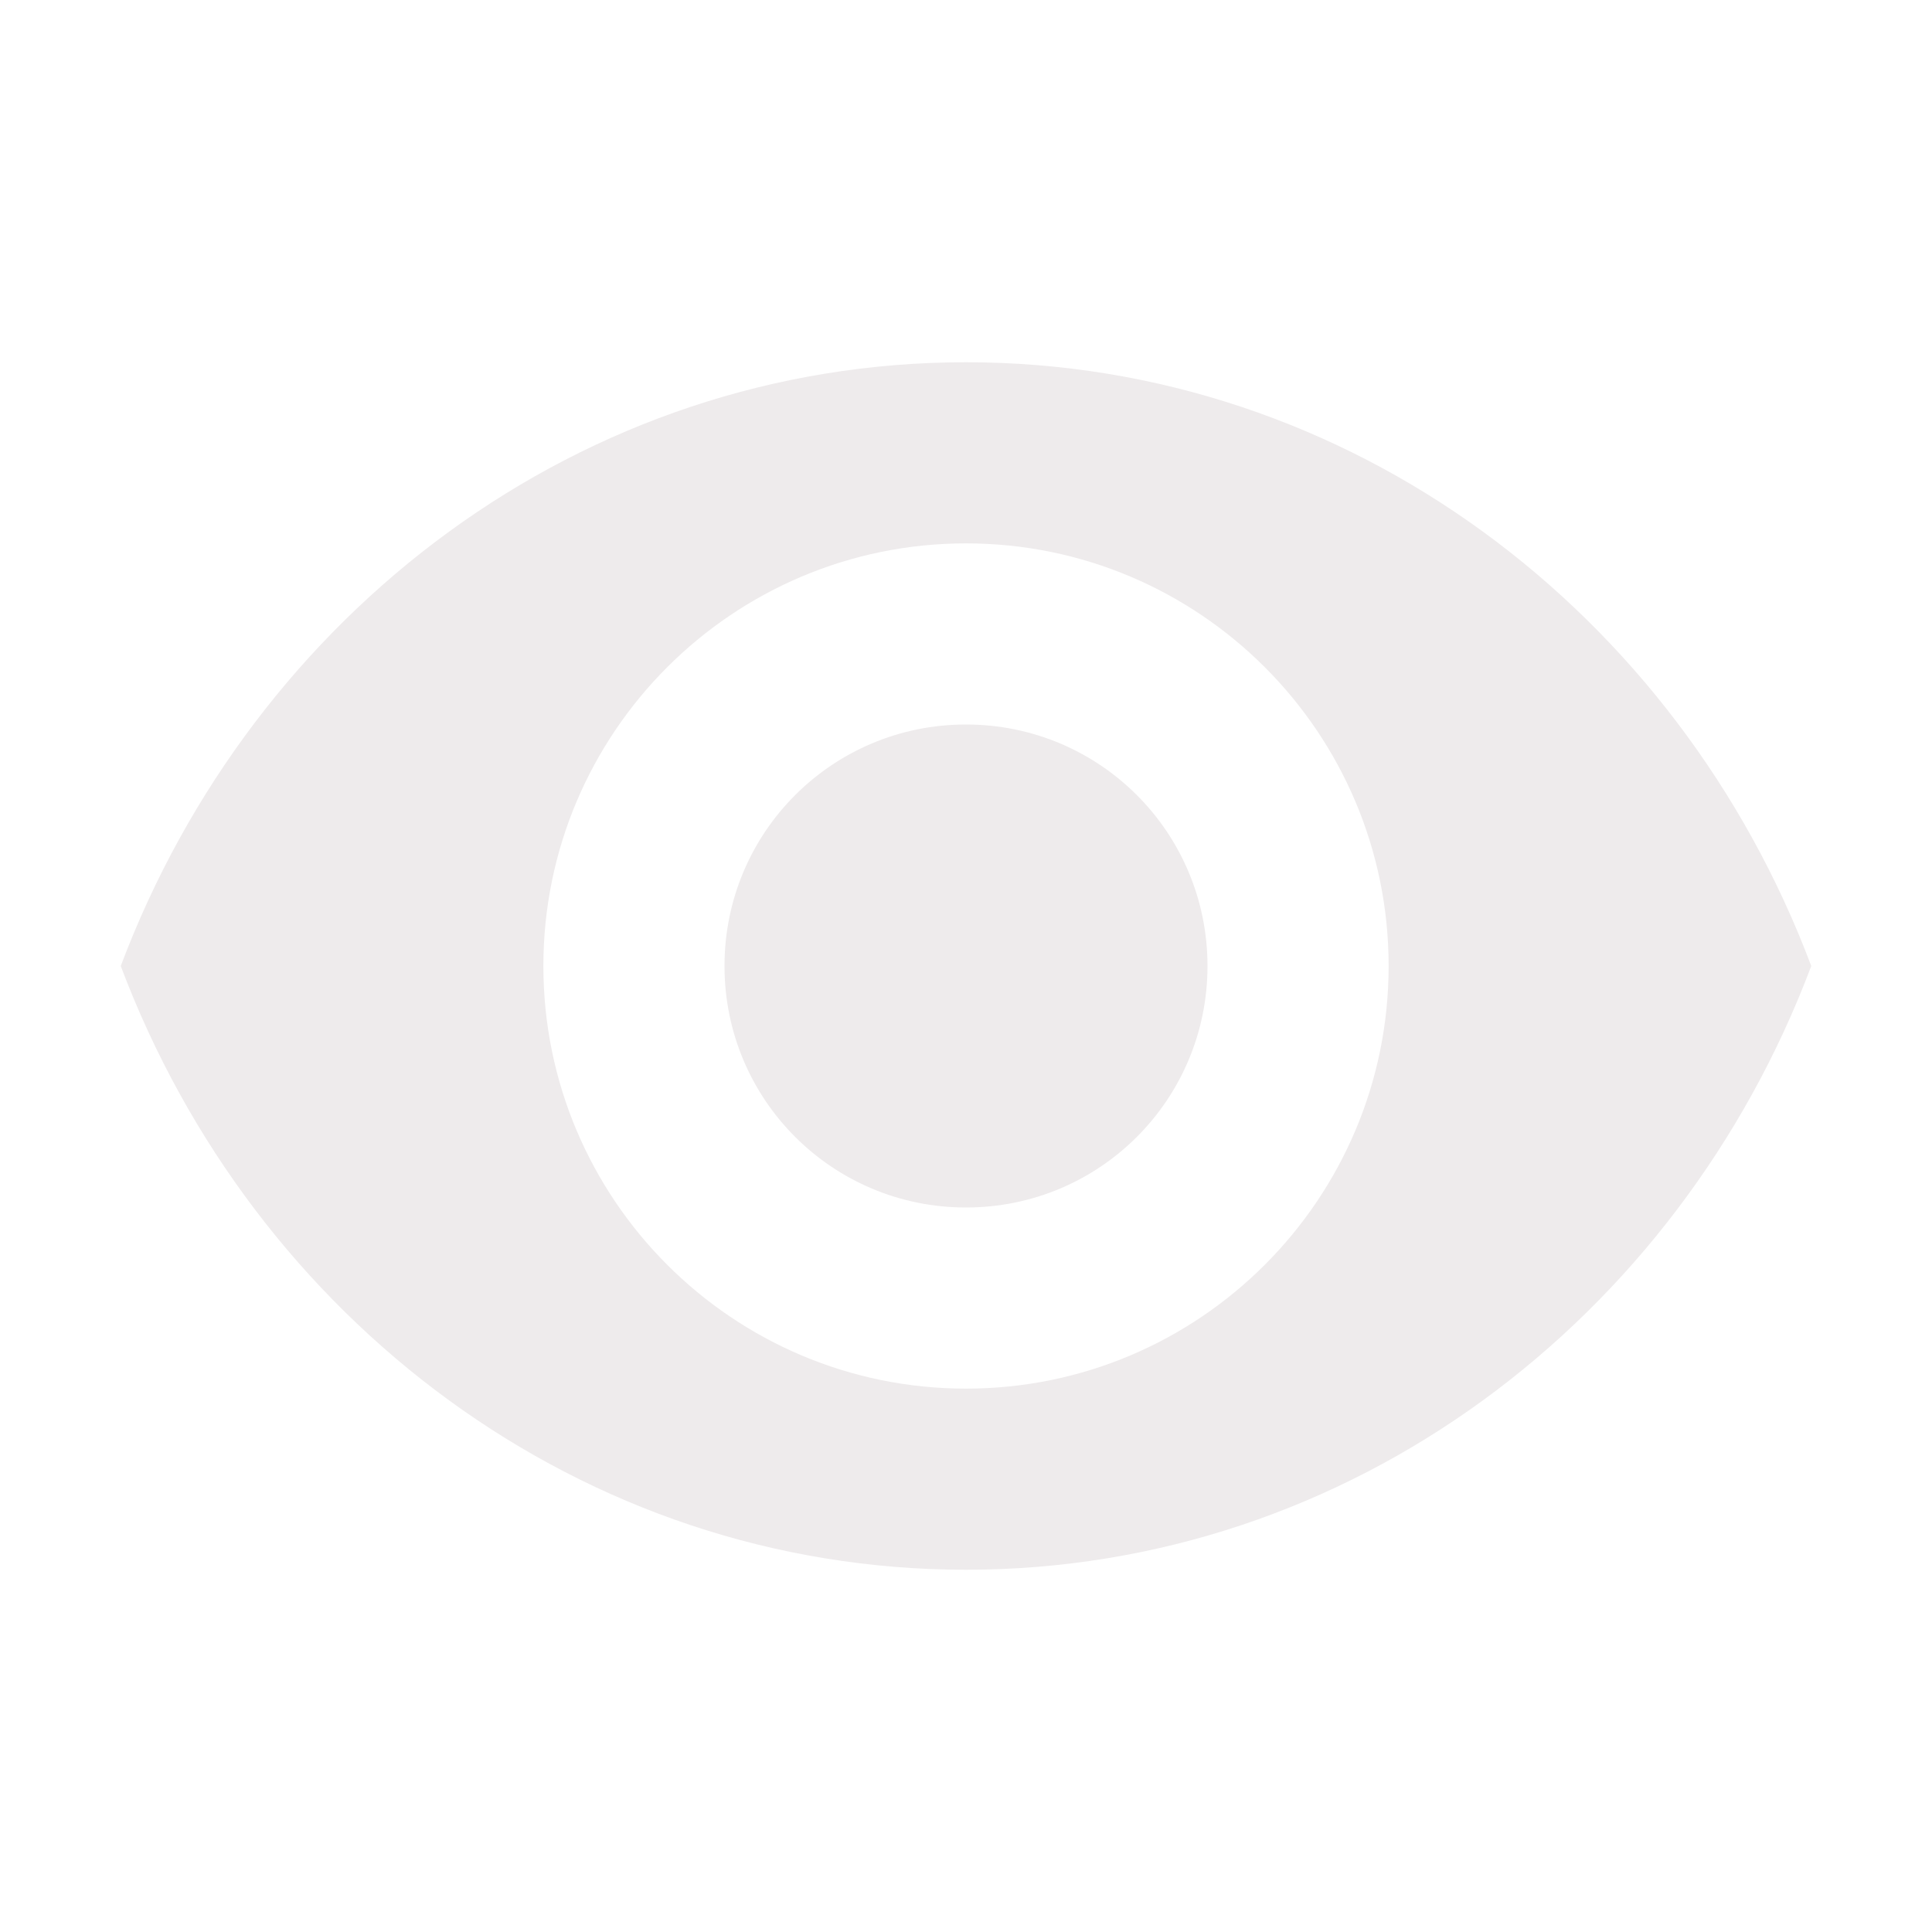
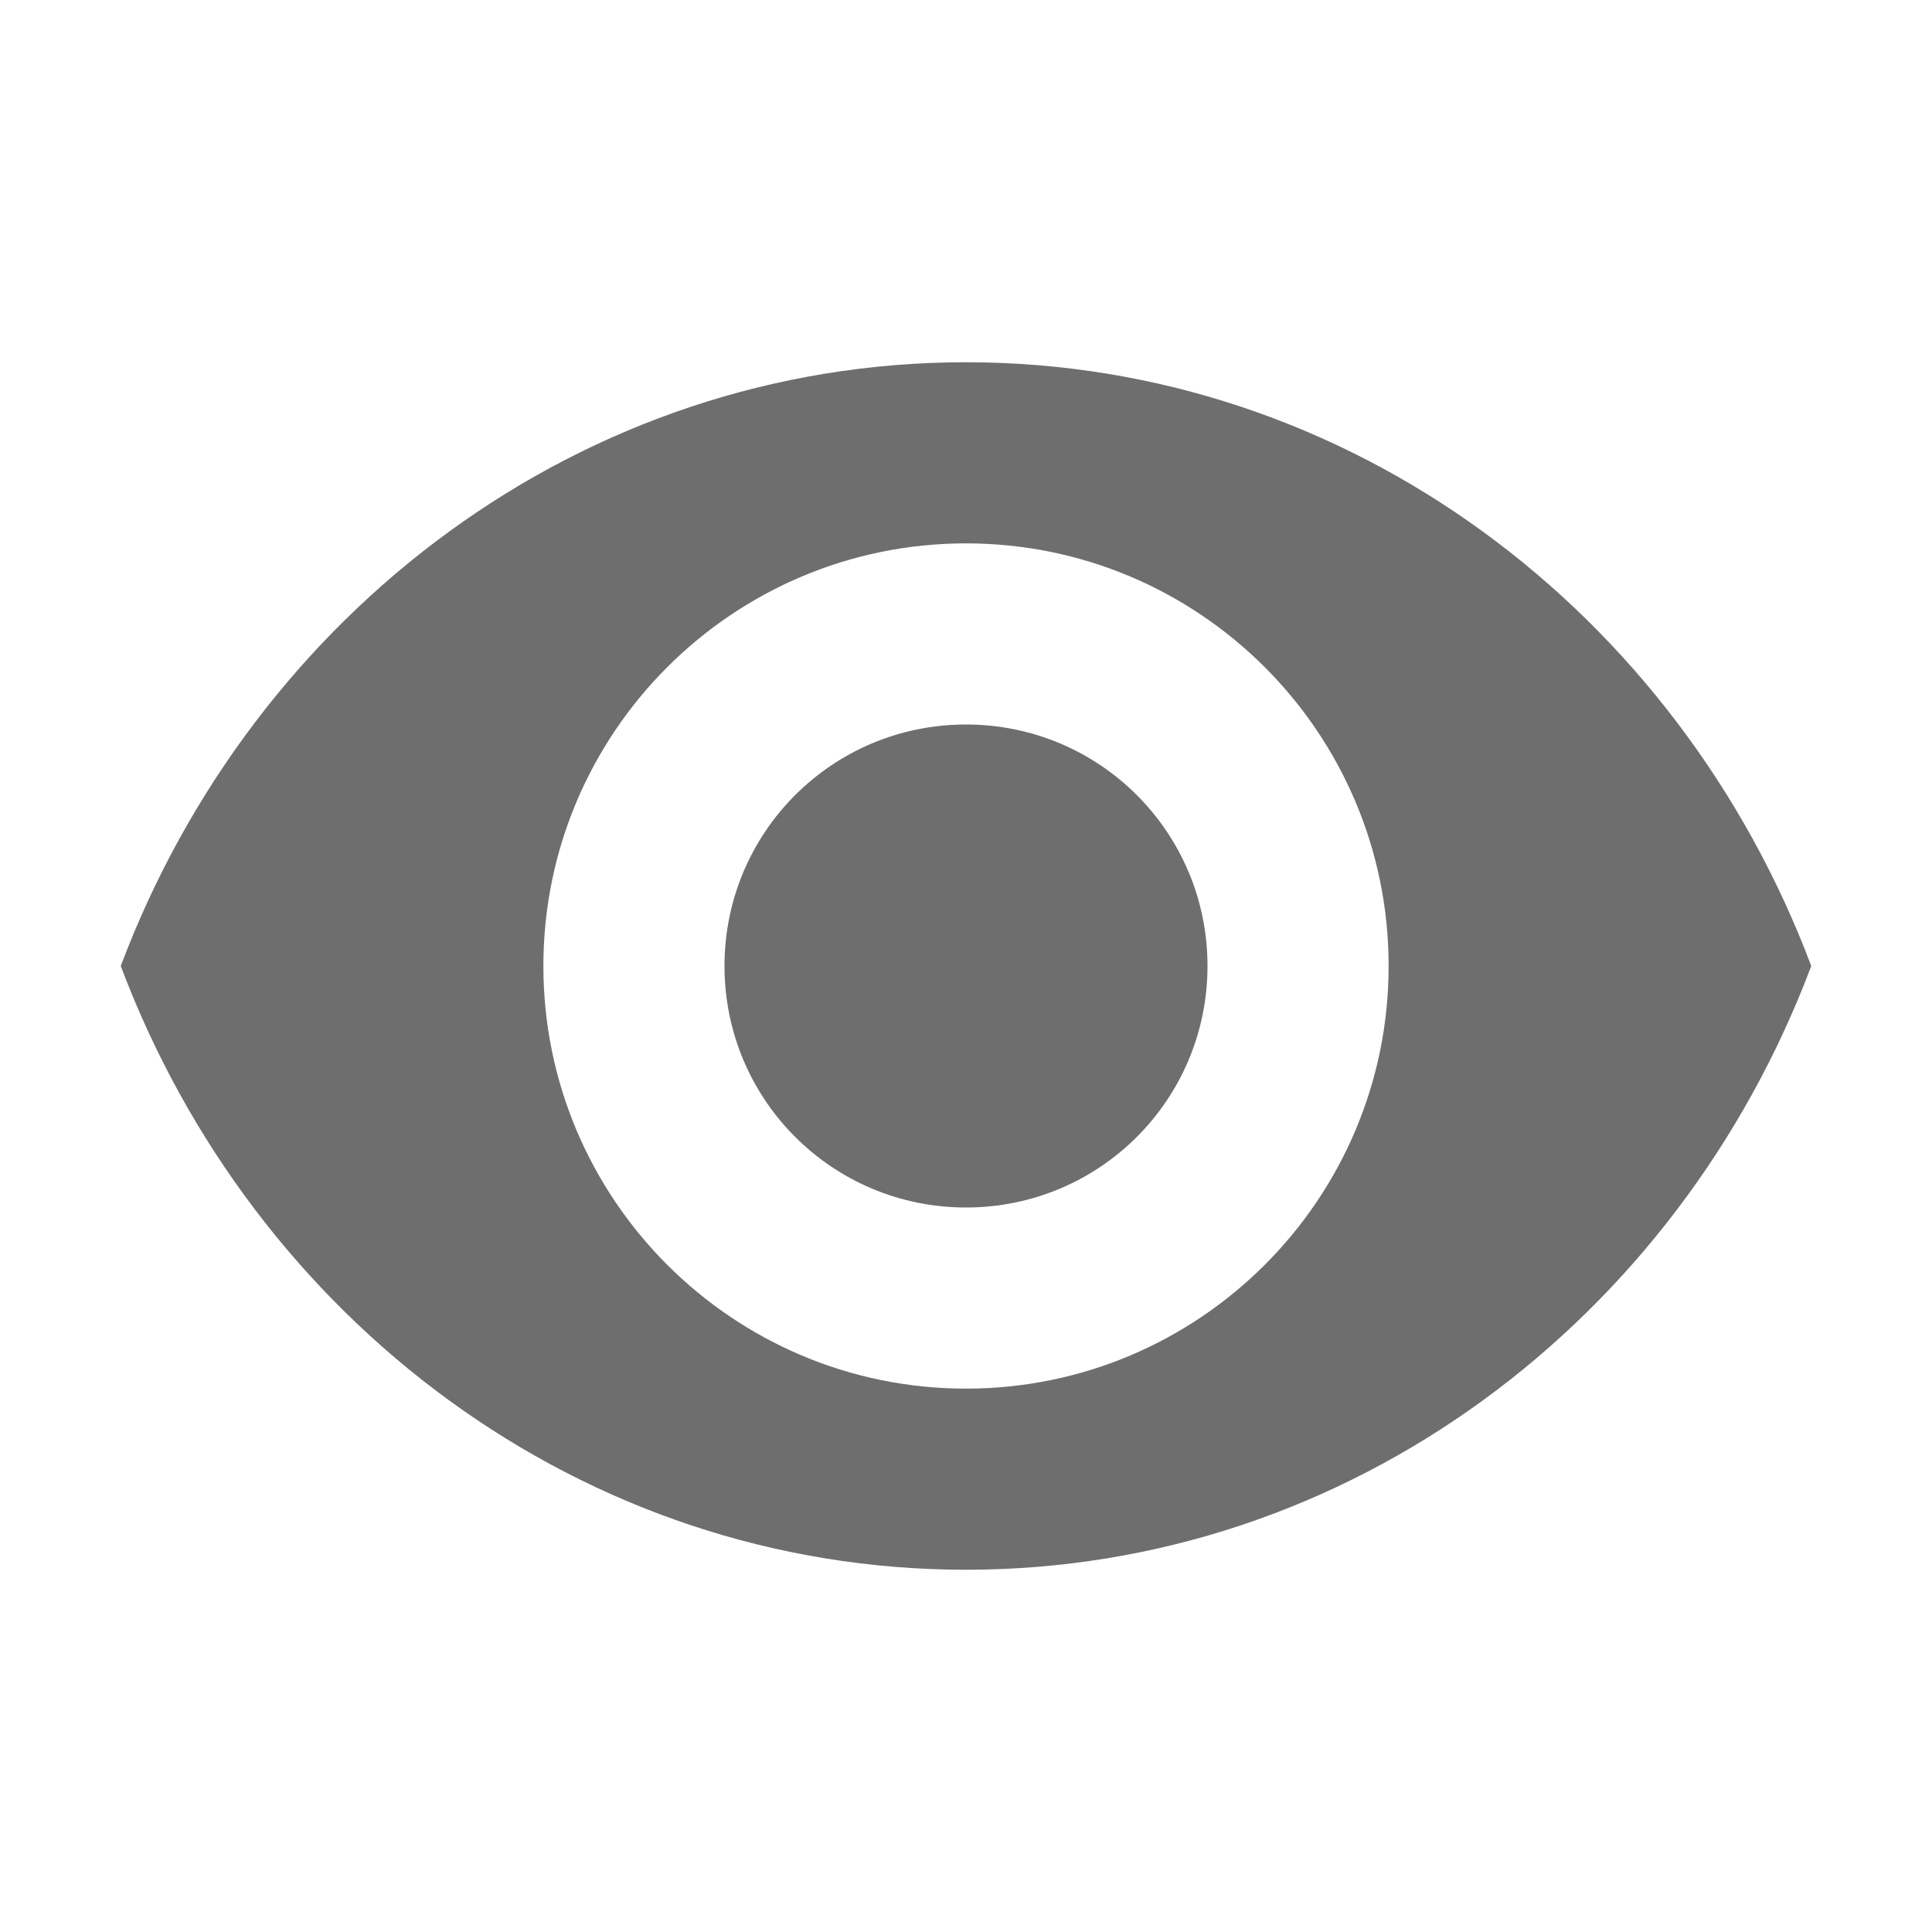
<svg xmlns="http://www.w3.org/2000/svg" width="16" height="16" viewBox="0 0 16 16">
-   <path fill="#eeebec" d="M8,3 C4.818,3 2.101,5.073 1,8 C2.101,10.927 4.818,13 8,13 C11.182,13 13.899,10.927 15,8 C13.899,5.073 11.182,3 8,3 Z M8,11.5 C6.068,11.5 4.5,9.932 4.5,8 C4.5,6.068 6.068,4.5 8,4.5 C9.932,4.5 11.5,6.068 11.5,8 C11.5,9.932 9.932,11.5 8,11.5 Z M8,6 C6.893,6 6,6.893 6,8 C6,9.107 6.893,10 8,10 C9.107,10 10,9.107 10,8 C10,6.893 9.107,6 8,6 Z" />
+   <path fill="#6E6E6E" d="M8,3 C4.818,3 2.101,5.073 1,8 C2.101,10.927 4.818,13 8,13 C11.182,13 13.899,10.927 15,8 C13.899,5.073 11.182,3 8,3 Z M8,11.5 C6.068,11.5 4.5,9.932 4.5,8 C4.5,6.068 6.068,4.5 8,4.5 C9.932,4.5 11.5,6.068 11.5,8 C11.5,9.932 9.932,11.5 8,11.5 Z M8,6 C6.893,6 6,6.893 6,8 C6,9.107 6.893,10 8,10 C9.107,10 10,9.107 10,8 C10,6.893 9.107,6 8,6 Z" />
</svg>
